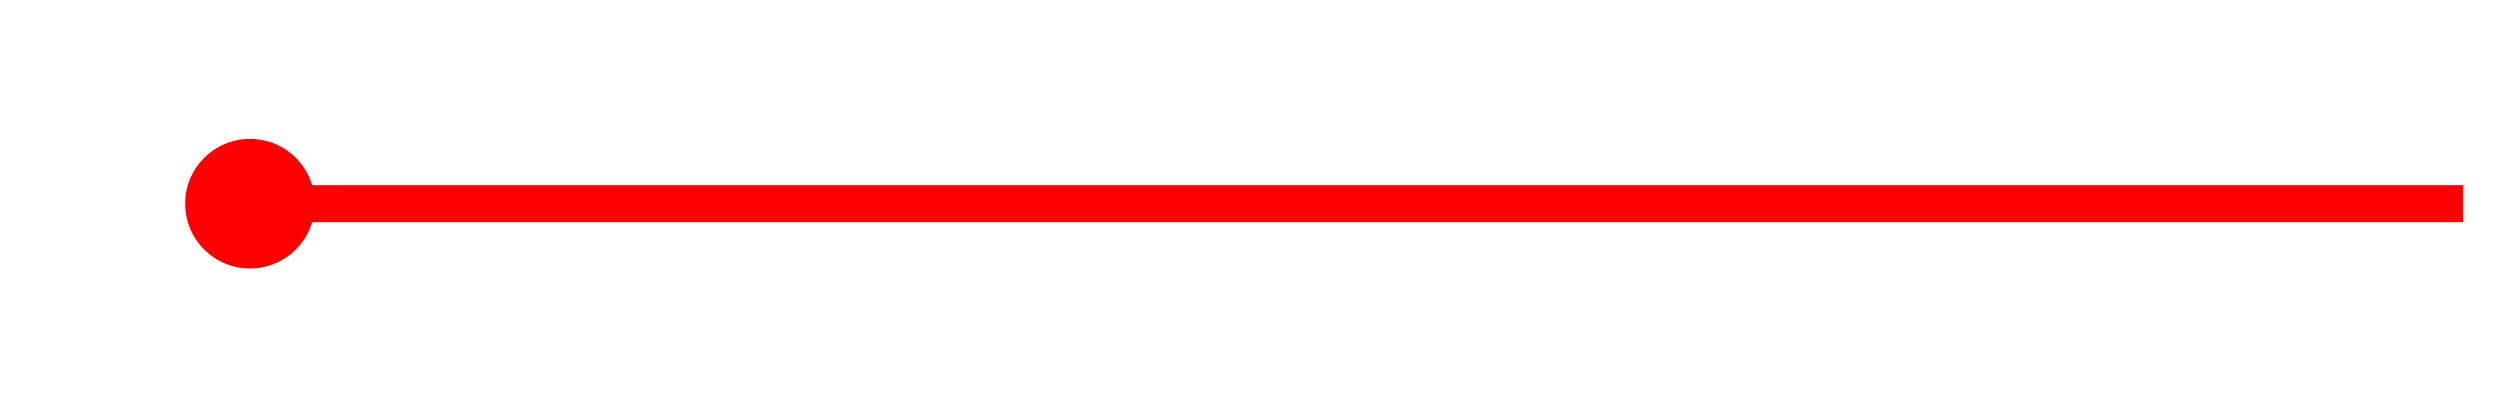
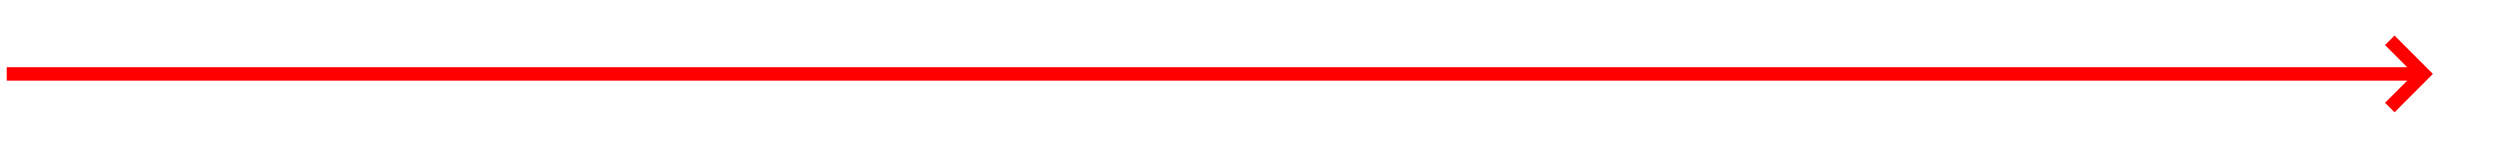
- <svg xmlns="http://www.w3.org/2000/svg" version="1.1" width="135px" height="22px">
-   <g transform="matrix(1 0 0 1 -761 -1105 )">
-     <path d="M 774.5 1112.5  A 3.5 3.5 0 0 0 771 1116 A 3.5 3.5 0 0 0 774.5 1119.5 A 3.5 3.5 0 0 0 778 1116 A 3.5 3.5 0 0 0 774.5 1112.5 Z " fill-rule="nonzero" fill="#ff0000" stroke="none" />
-     <path d="M 773 1116  L 894 1116  " stroke-width="2" stroke="#ff0000" fill="none" />
+ <svg xmlns="http://www.w3.org/2000/svg" version="1.1" width="372px" height="22px">
+   <g transform="matrix(1 0 0 1 -1702 -613 )">
+     <path d="M 2056.893 619.707  L 2061.186 624  L 2056.893 628.293  L 2058.307 629.707  L 2063.307 624.707  L 2064.014 624  L 2063.307 623.293  L 2058.307 618.293  L 2056.893 619.707  Z " fill-rule="nonzero" fill="#ff0000" stroke="none" />
+     <path d="M 1703 624  L 2062 624  " stroke-width="2" stroke="#ff0000" fill="none" />
  </g>
</svg>
